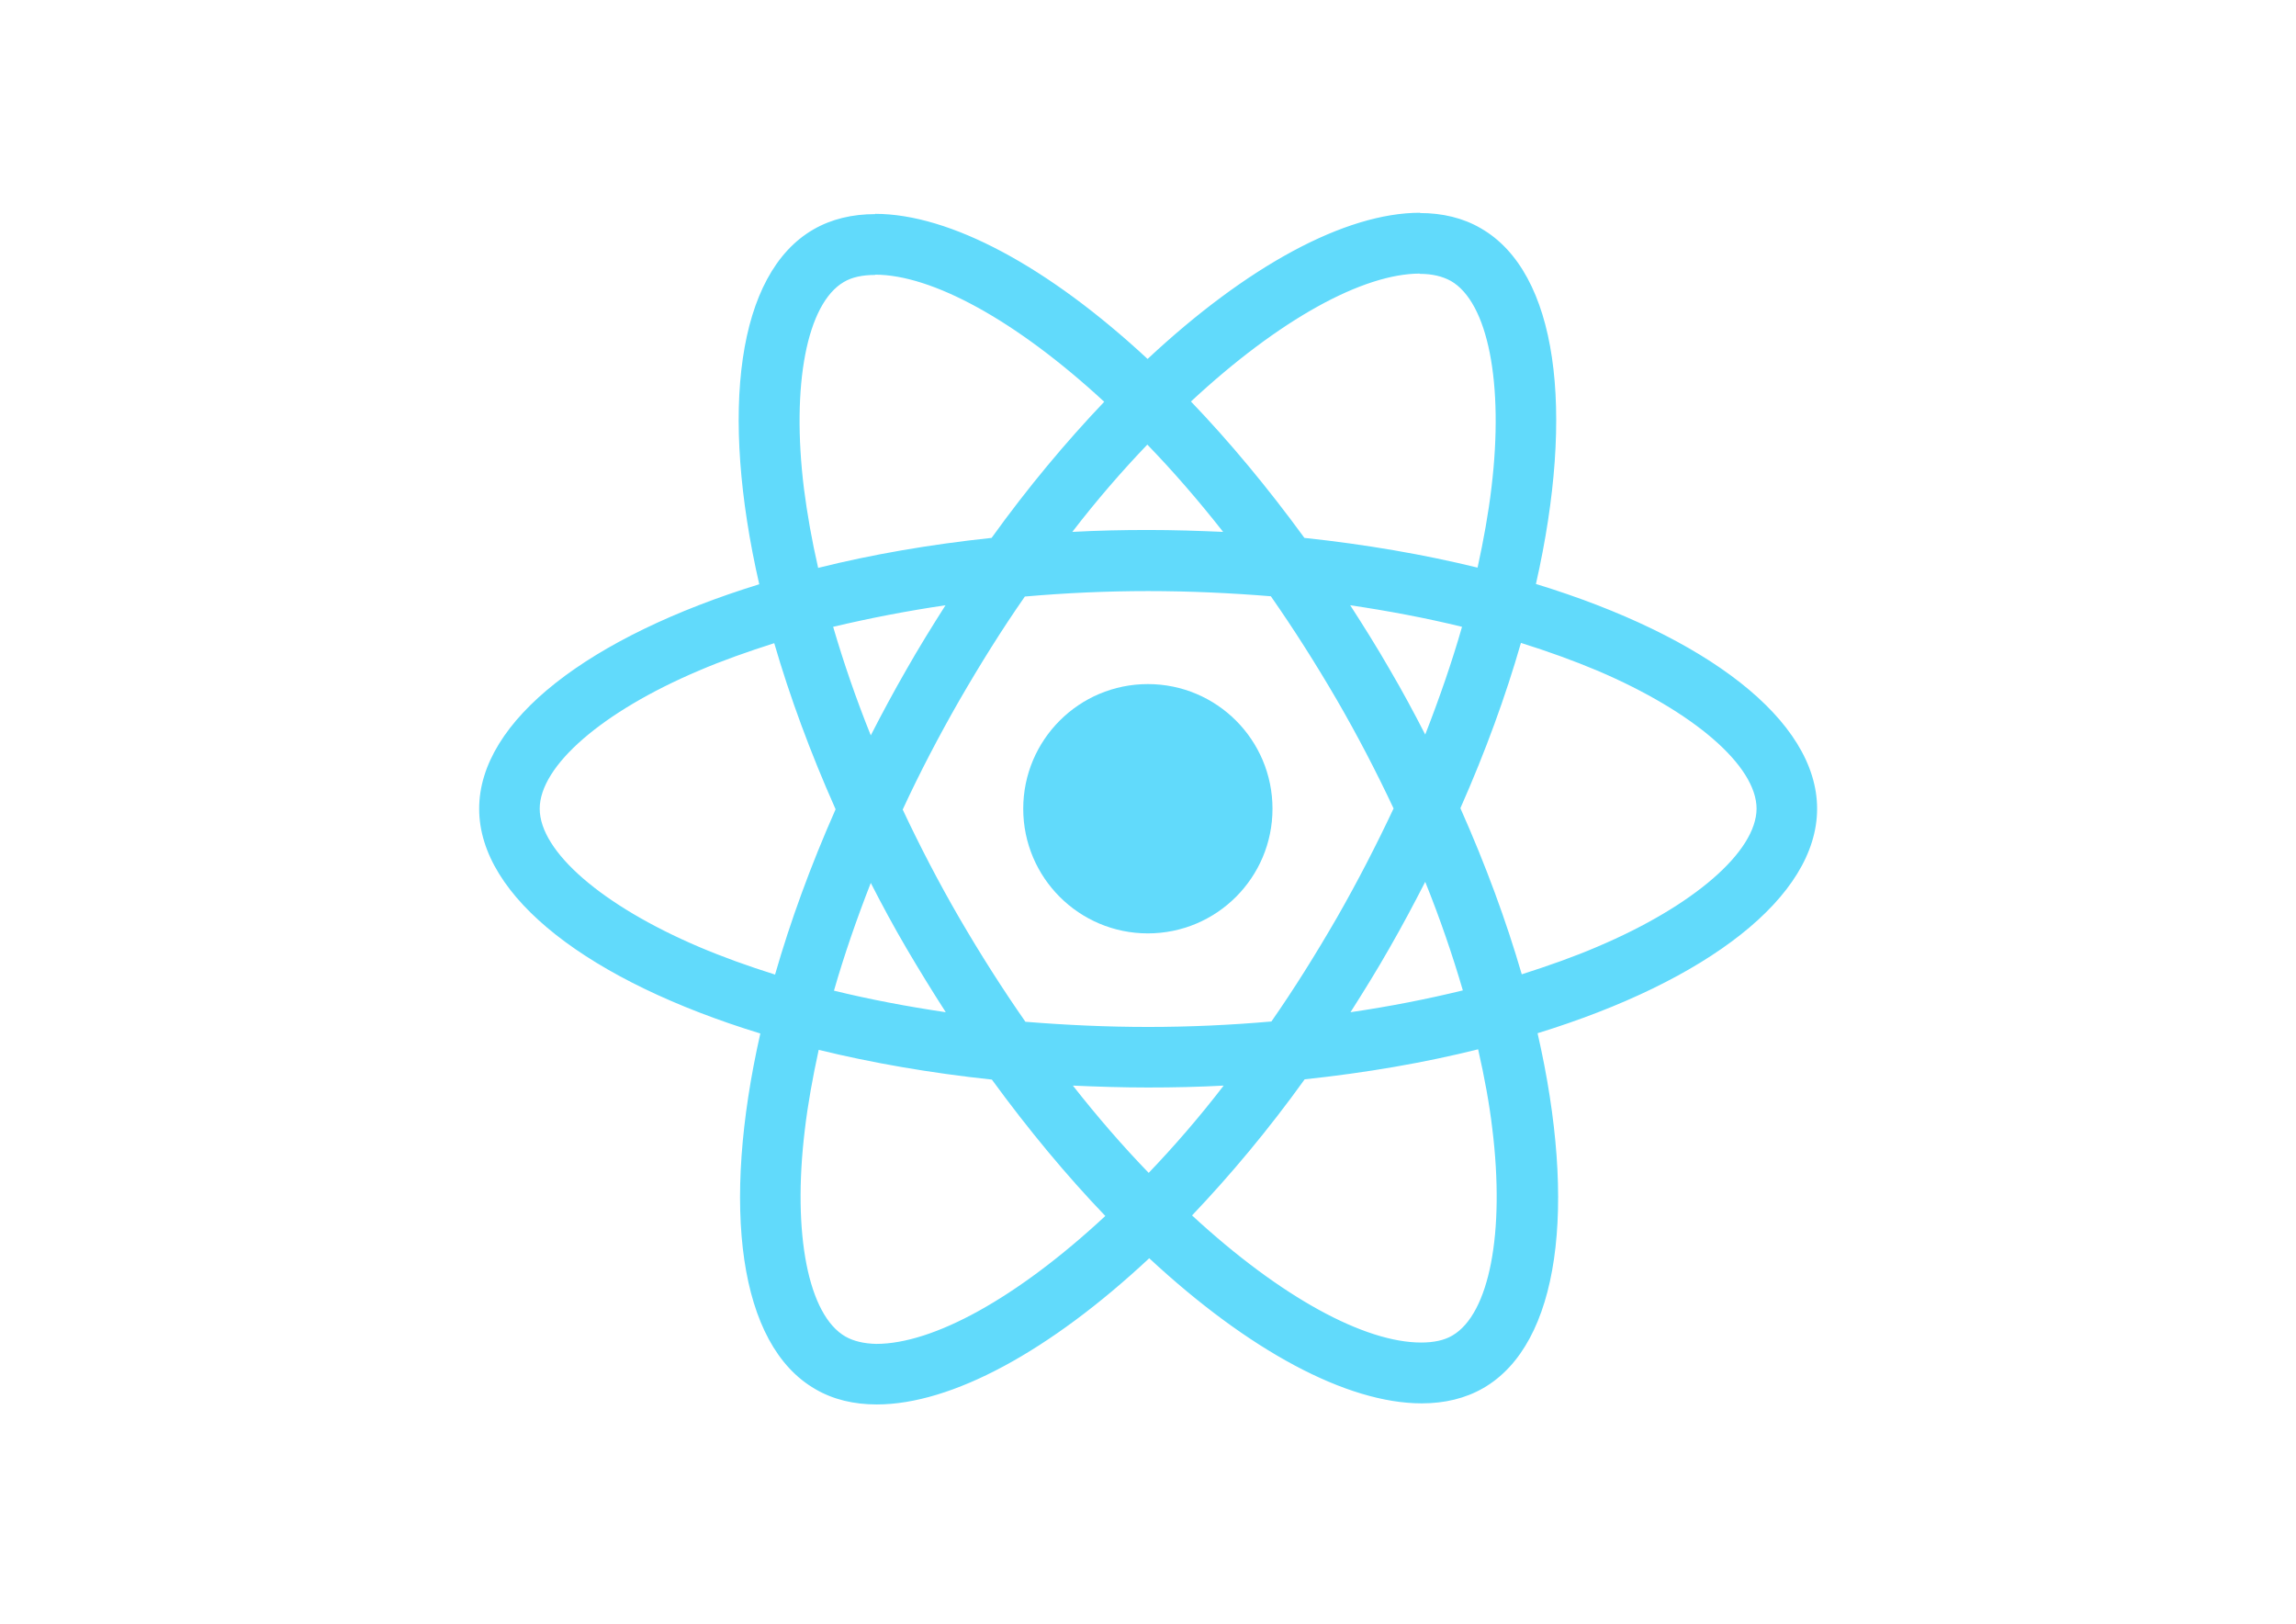
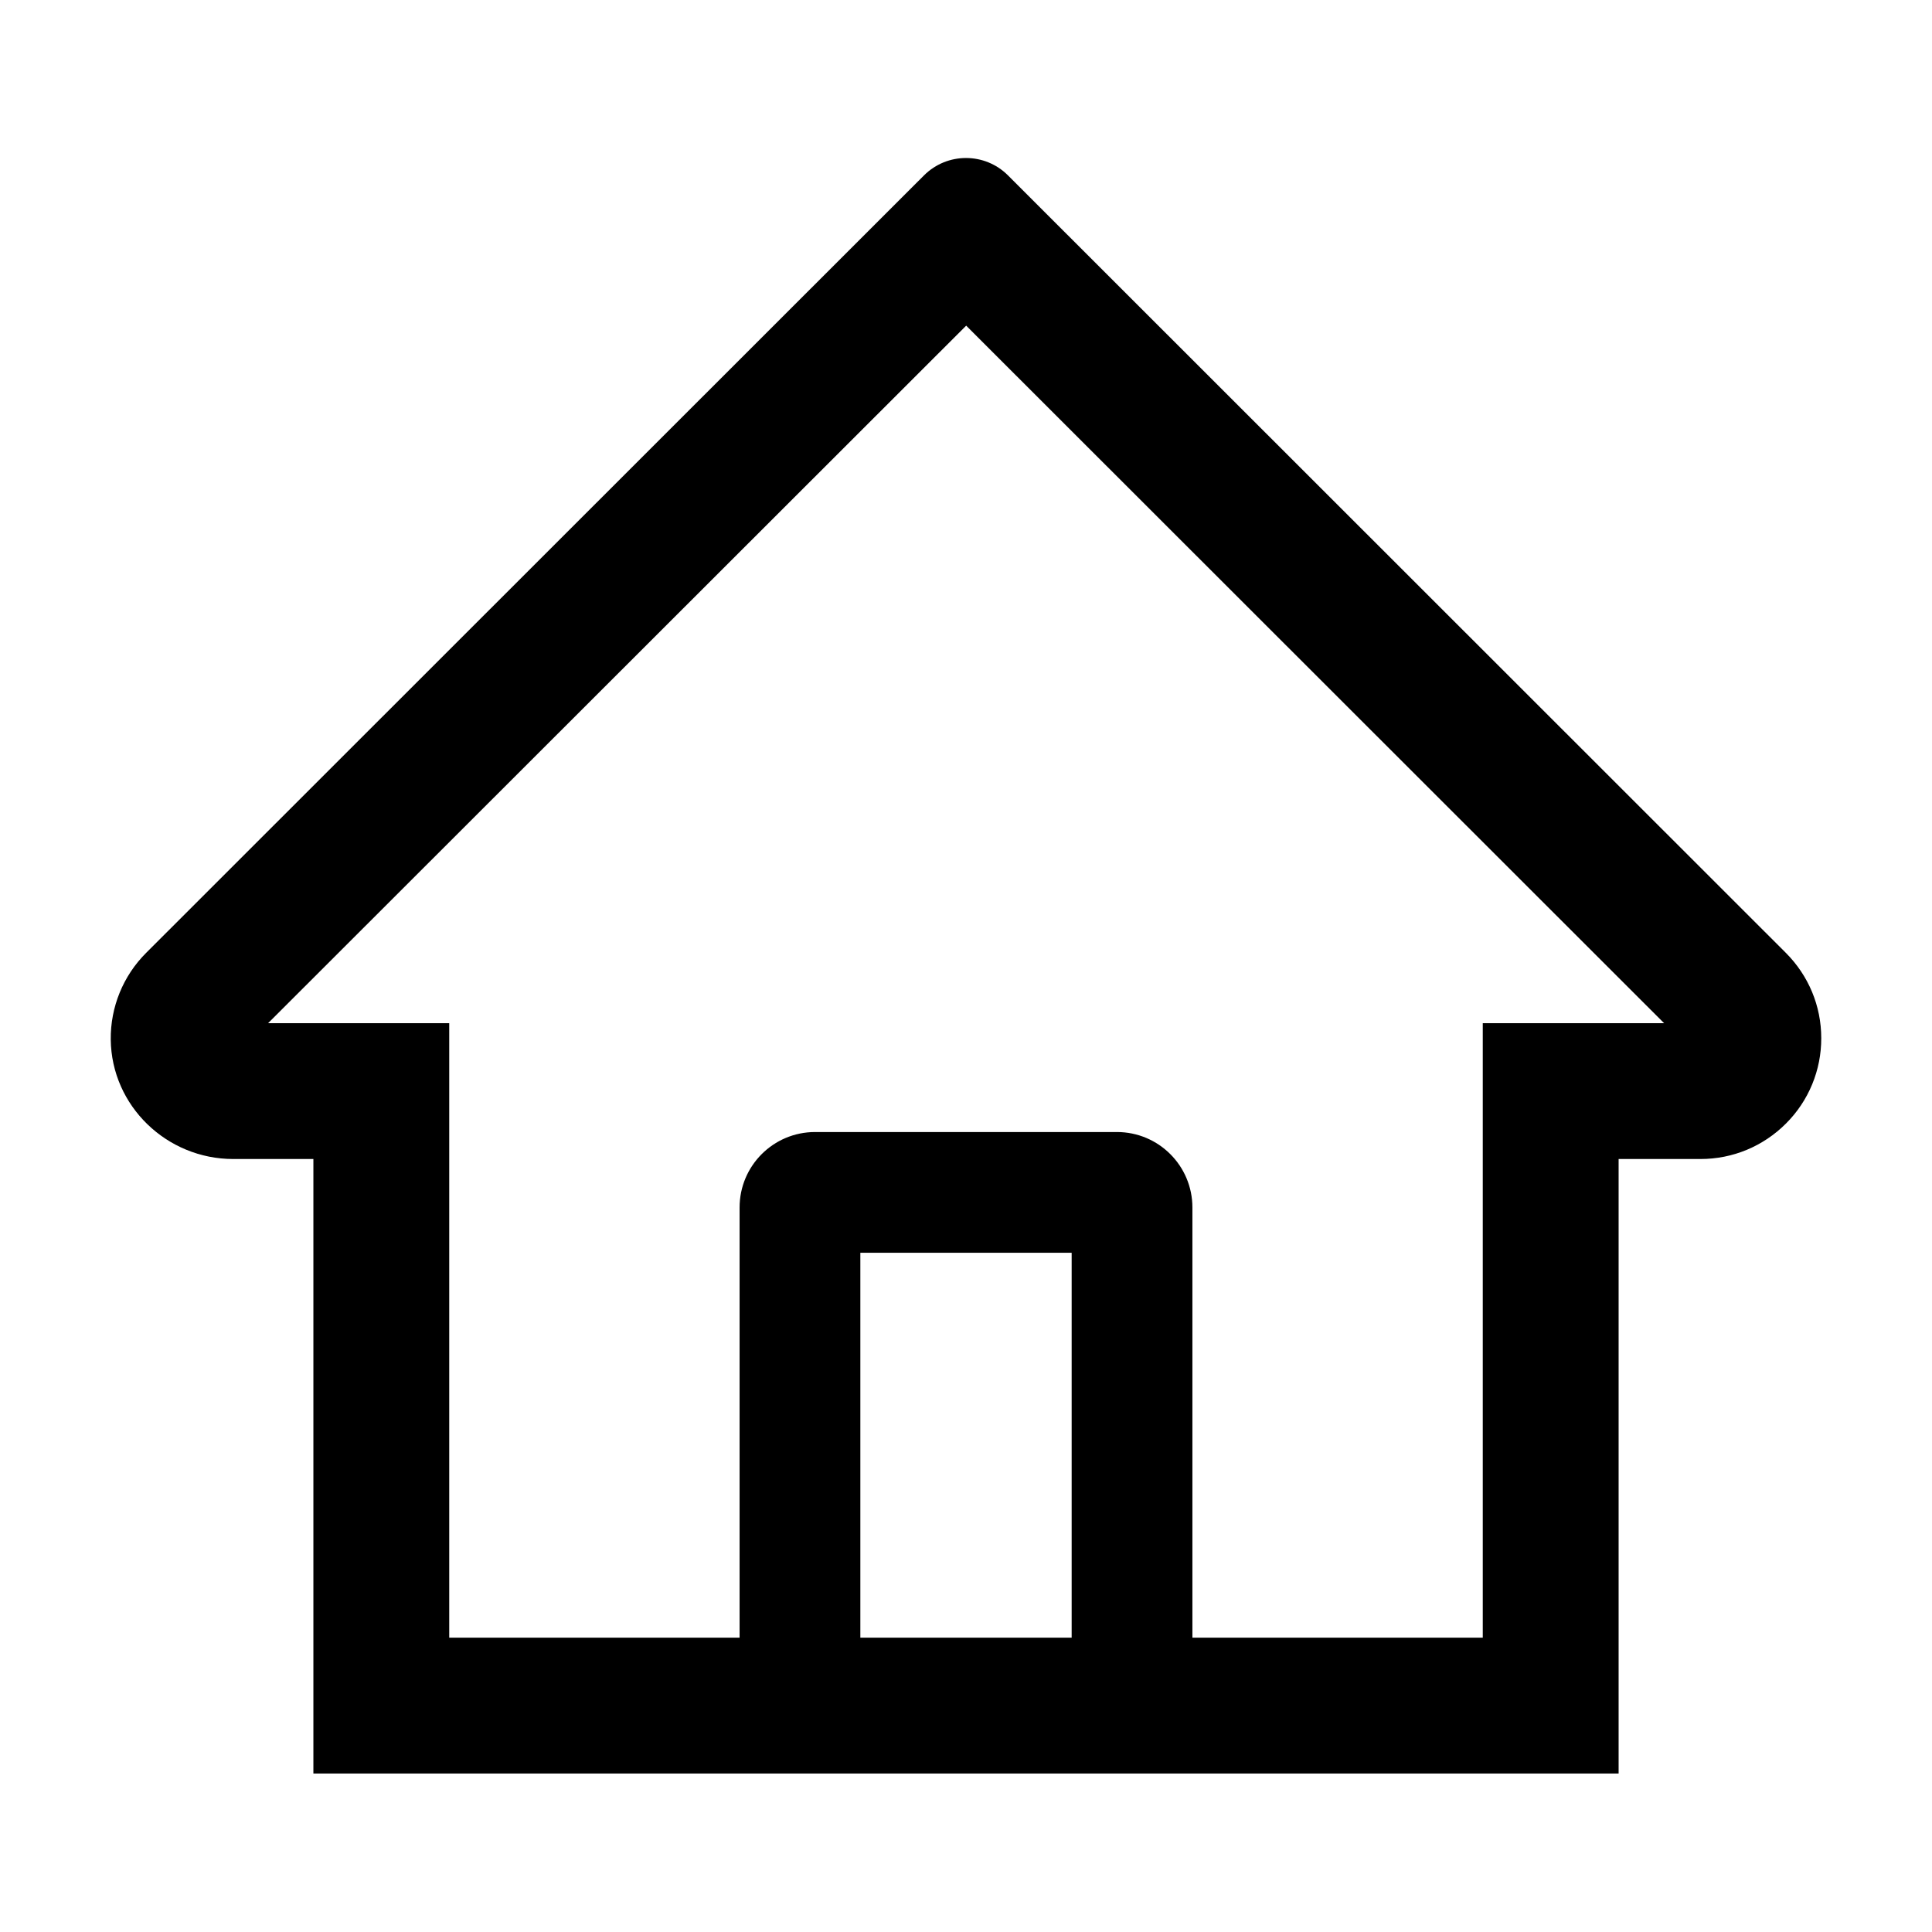
- <svg xmlns="http://www.w3.org/2000/svg" viewBox="0 0 841.9 595.3">
-   <g fill="#61DAFB">
-     <path d="M666.3 296.5c0-32.5-40.7-63.3-103.1-82.4 14.4-63.6 8-114.2-20.2-130.4-6.5-3.8-14.1-5.6-22.4-5.6v22.3c4.6 0 8.3.9 11.4 2.6 13.6 7.8 19.5 37.5 14.9 75.7-1.1 9.4-2.9 19.3-5.1 29.4-19.6-4.8-41-8.5-63.5-10.9-13.5-18.5-27.5-35.3-41.6-50 32.6-30.3 63.2-46.9 84-46.9V78c-27.5 0-63.5 19.6-99.9 53.6-36.4-33.8-72.4-53.2-99.9-53.2v22.3c20.7 0 51.4 16.5 84 46.6-14 14.7-28 31.4-41.3 49.9-22.6 2.4-44 6.1-63.6 11-2.3-10-4-19.7-5.2-29-4.7-38.2 1.1-67.9 14.6-75.8 3-1.8 6.9-2.6 11.5-2.6V78.5c-8.4 0-16 1.8-22.6 5.6-28.1 16.2-34.4 66.7-19.9 130.1-62.2 19.2-102.7 49.9-102.7 82.3 0 32.5 40.7 63.3 103.1 82.4-14.4 63.6-8 114.2 20.2 130.4 6.5 3.8 14.1 5.6 22.5 5.6 27.5 0 63.5-19.6 99.9-53.6 36.4 33.8 72.4 53.2 99.9 53.2 8.4 0 16-1.8 22.6-5.6 28.1-16.2 34.4-66.7 19.9-130.1 62-19.1 102.5-49.9 102.5-82.3zm-130.2-66.7c-3.7 12.9-8.3 26.2-13.5 39.5-4.1-8-8.4-16-13.1-24-4.6-8-9.5-15.8-14.4-23.4 14.2 2.1 27.9 4.7 41 7.9zm-45.8 106.5c-7.8 13.5-15.8 26.3-24.1 38.2-14.9 1.3-30 2-45.2 2-15.1 0-30.2-.7-45-1.9-8.3-11.9-16.4-24.6-24.2-38-7.6-13.1-14.5-26.4-20.8-39.8 6.2-13.4 13.2-26.8 20.7-39.9 7.8-13.5 15.8-26.3 24.1-38.2 14.9-1.3 30-2 45.2-2 15.1 0 30.2.7 45 1.9 8.3 11.9 16.4 24.6 24.2 38 7.6 13.1 14.5 26.4 20.8 39.8-6.3 13.4-13.2 26.8-20.7 39.9zm32.3-13c5.4 13.4 10 26.8 13.8 39.8-13.1 3.2-26.9 5.9-41.2 8 4.9-7.7 9.8-15.6 14.4-23.7 4.6-8 8.9-16.1 13-24.1zM421.2 430c-9.3-9.6-18.6-20.3-27.8-32 9 .4 18.2.7 27.5.7 9.4 0 18.7-.2 27.8-.7-9 11.7-18.3 22.4-27.5 32zm-74.4-58.9c-14.2-2.1-27.9-4.7-41-7.9 3.7-12.9 8.3-26.2 13.5-39.5 4.1 8 8.4 16 13.1 24 4.7 8 9.5 15.8 14.4 23.4zM420.7 163c9.3 9.6 18.6 20.3 27.8 32-9-.4-18.2-.7-27.5-.7-9.4 0-18.7.2-27.8.7 9-11.7 18.3-22.4 27.5-32zm-74 58.9c-4.9 7.7-9.8 15.6-14.4 23.7-4.6 8-8.9 16-13 24-5.4-13.4-10-26.8-13.8-39.8 13.1-3.1 26.9-5.8 41.2-7.9zm-90.5 125.2c-35.4-15.1-58.3-34.9-58.3-50.6 0-15.7 22.9-35.6 58.3-50.6 8.6-3.7 18-7 27.7-10.1 5.7 19.6 13.2 40 22.5 60.9-9.2 20.8-16.6 41.1-22.2 60.6-9.9-3.1-19.3-6.5-28-10.2zM310 490c-13.6-7.8-19.5-37.5-14.9-75.7 1.1-9.4 2.9-19.3 5.1-29.4 19.6 4.8 41 8.5 63.5 10.9 13.5 18.5 27.5 35.3 41.6 50-32.6 30.3-63.2 46.9-84 46.9-4.5-.1-8.3-1-11.3-2.7zm237.2-76.2c4.7 38.2-1.1 67.9-14.6 75.8-3 1.8-6.9 2.6-11.5 2.6-20.7 0-51.4-16.5-84-46.6 14-14.7 28-31.4 41.3-49.9 22.6-2.4 44-6.1 63.6-11 2.3 10.1 4.1 19.8 5.2 29.1zm38.5-66.7c-8.6 3.7-18 7-27.7 10.1-5.7-19.6-13.2-40-22.5-60.9 9.2-20.8 16.6-41.1 22.2-60.6 9.9 3.1 19.3 6.5 28.1 10.2 35.4 15.1 58.3 34.9 58.3 50.6-.1 15.7-23 35.6-58.4 50.6zM320.8 78.4z" />
-     <circle cx="420.9" cy="296.5" r="45.7" />
-     <path d="M520.5 78.1z" />
-   </g>
+ <svg xmlns="http://www.w3.org/2000/svg" stroke="currentColor" fill="currentColor" stroke-width="0" viewBox="0 0 1024 1024" height="1em" width="1em">
+   <path d="M946.5 505L560.1 118.8l-25.9-25.9a31.5 31.5 0 0 0-44.4 0L77.5 505a63.9 63.9 0 0 0-18.8 46c.4 35.2 29.7 63.3 64.9 63.3h42.5V940h691.8V614.3h43.4c17.1 0 33.2-6.7 45.3-18.8a63.6 63.6 0 0 0 18.7-45.3c0-17-6.7-33.1-18.8-45.2zM568 868H456V664h112v204zm217.9-325.7V868H632V640c0-22.1-17.9-40-40-40H432c-22.1 0-40 17.9-40 40v228H238.1V542.3h-96l370-369.7 23.1 23.1L882 542.3h-96.1z" />
</svg>
